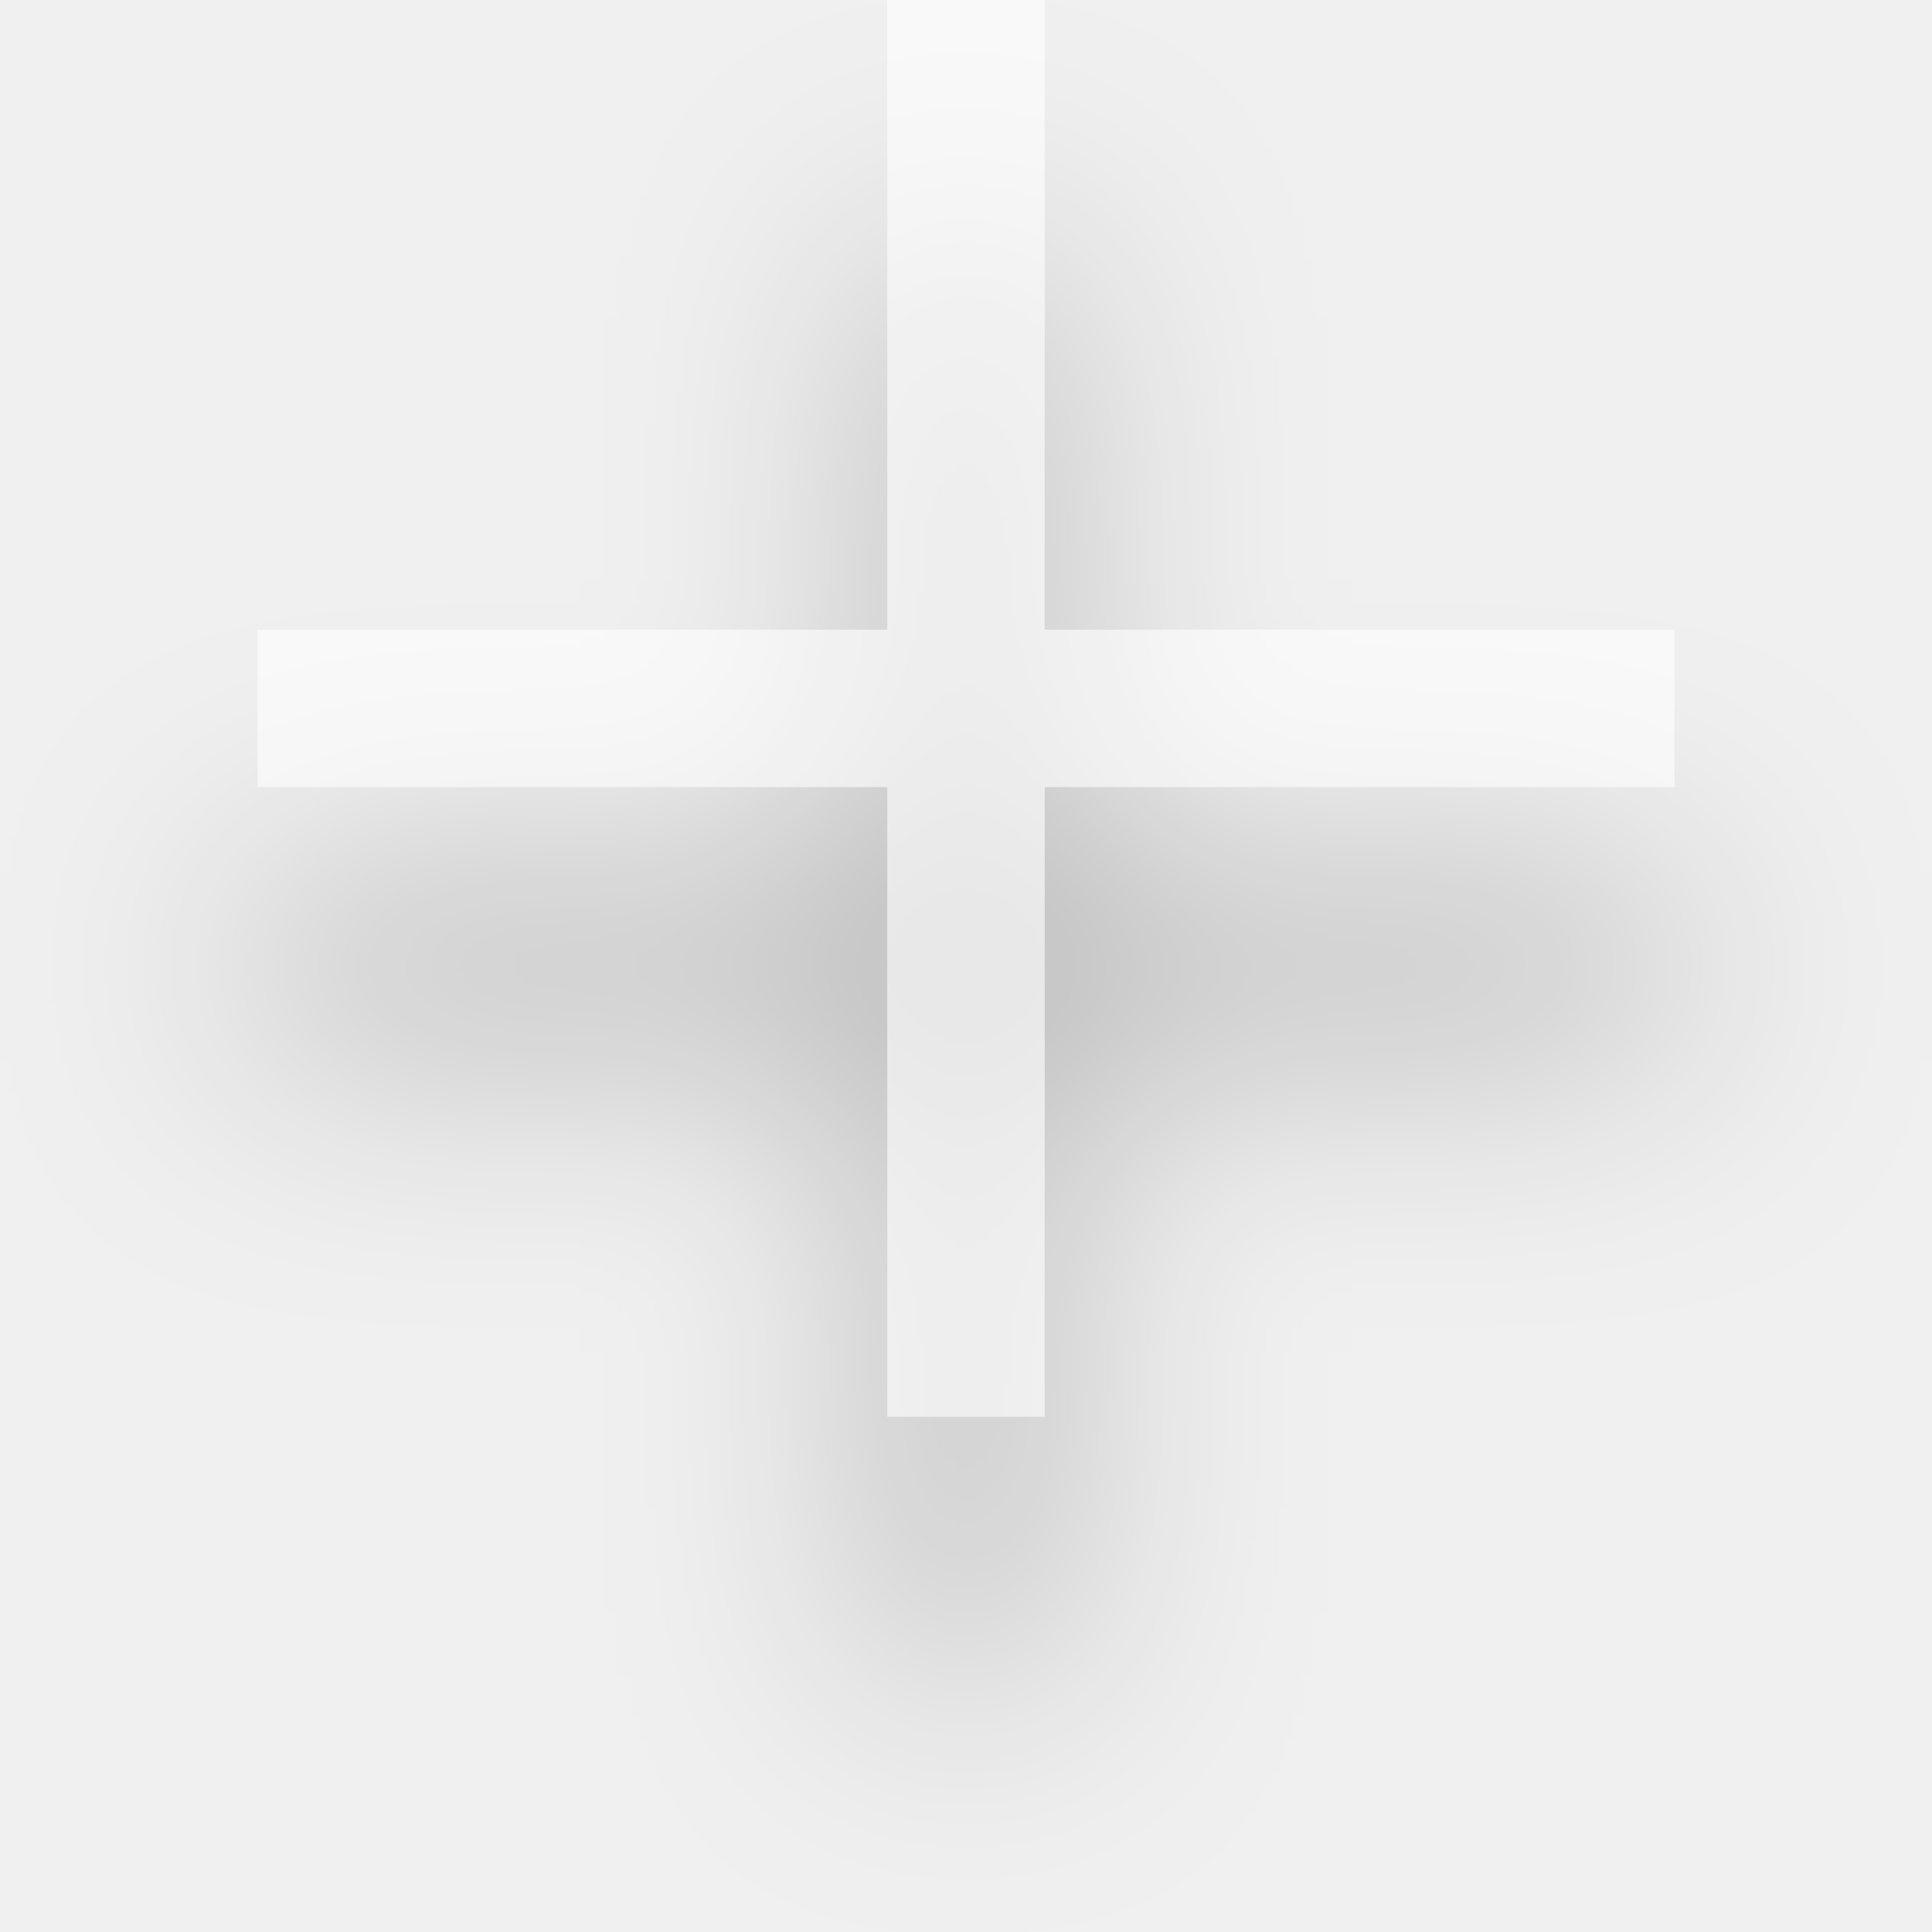
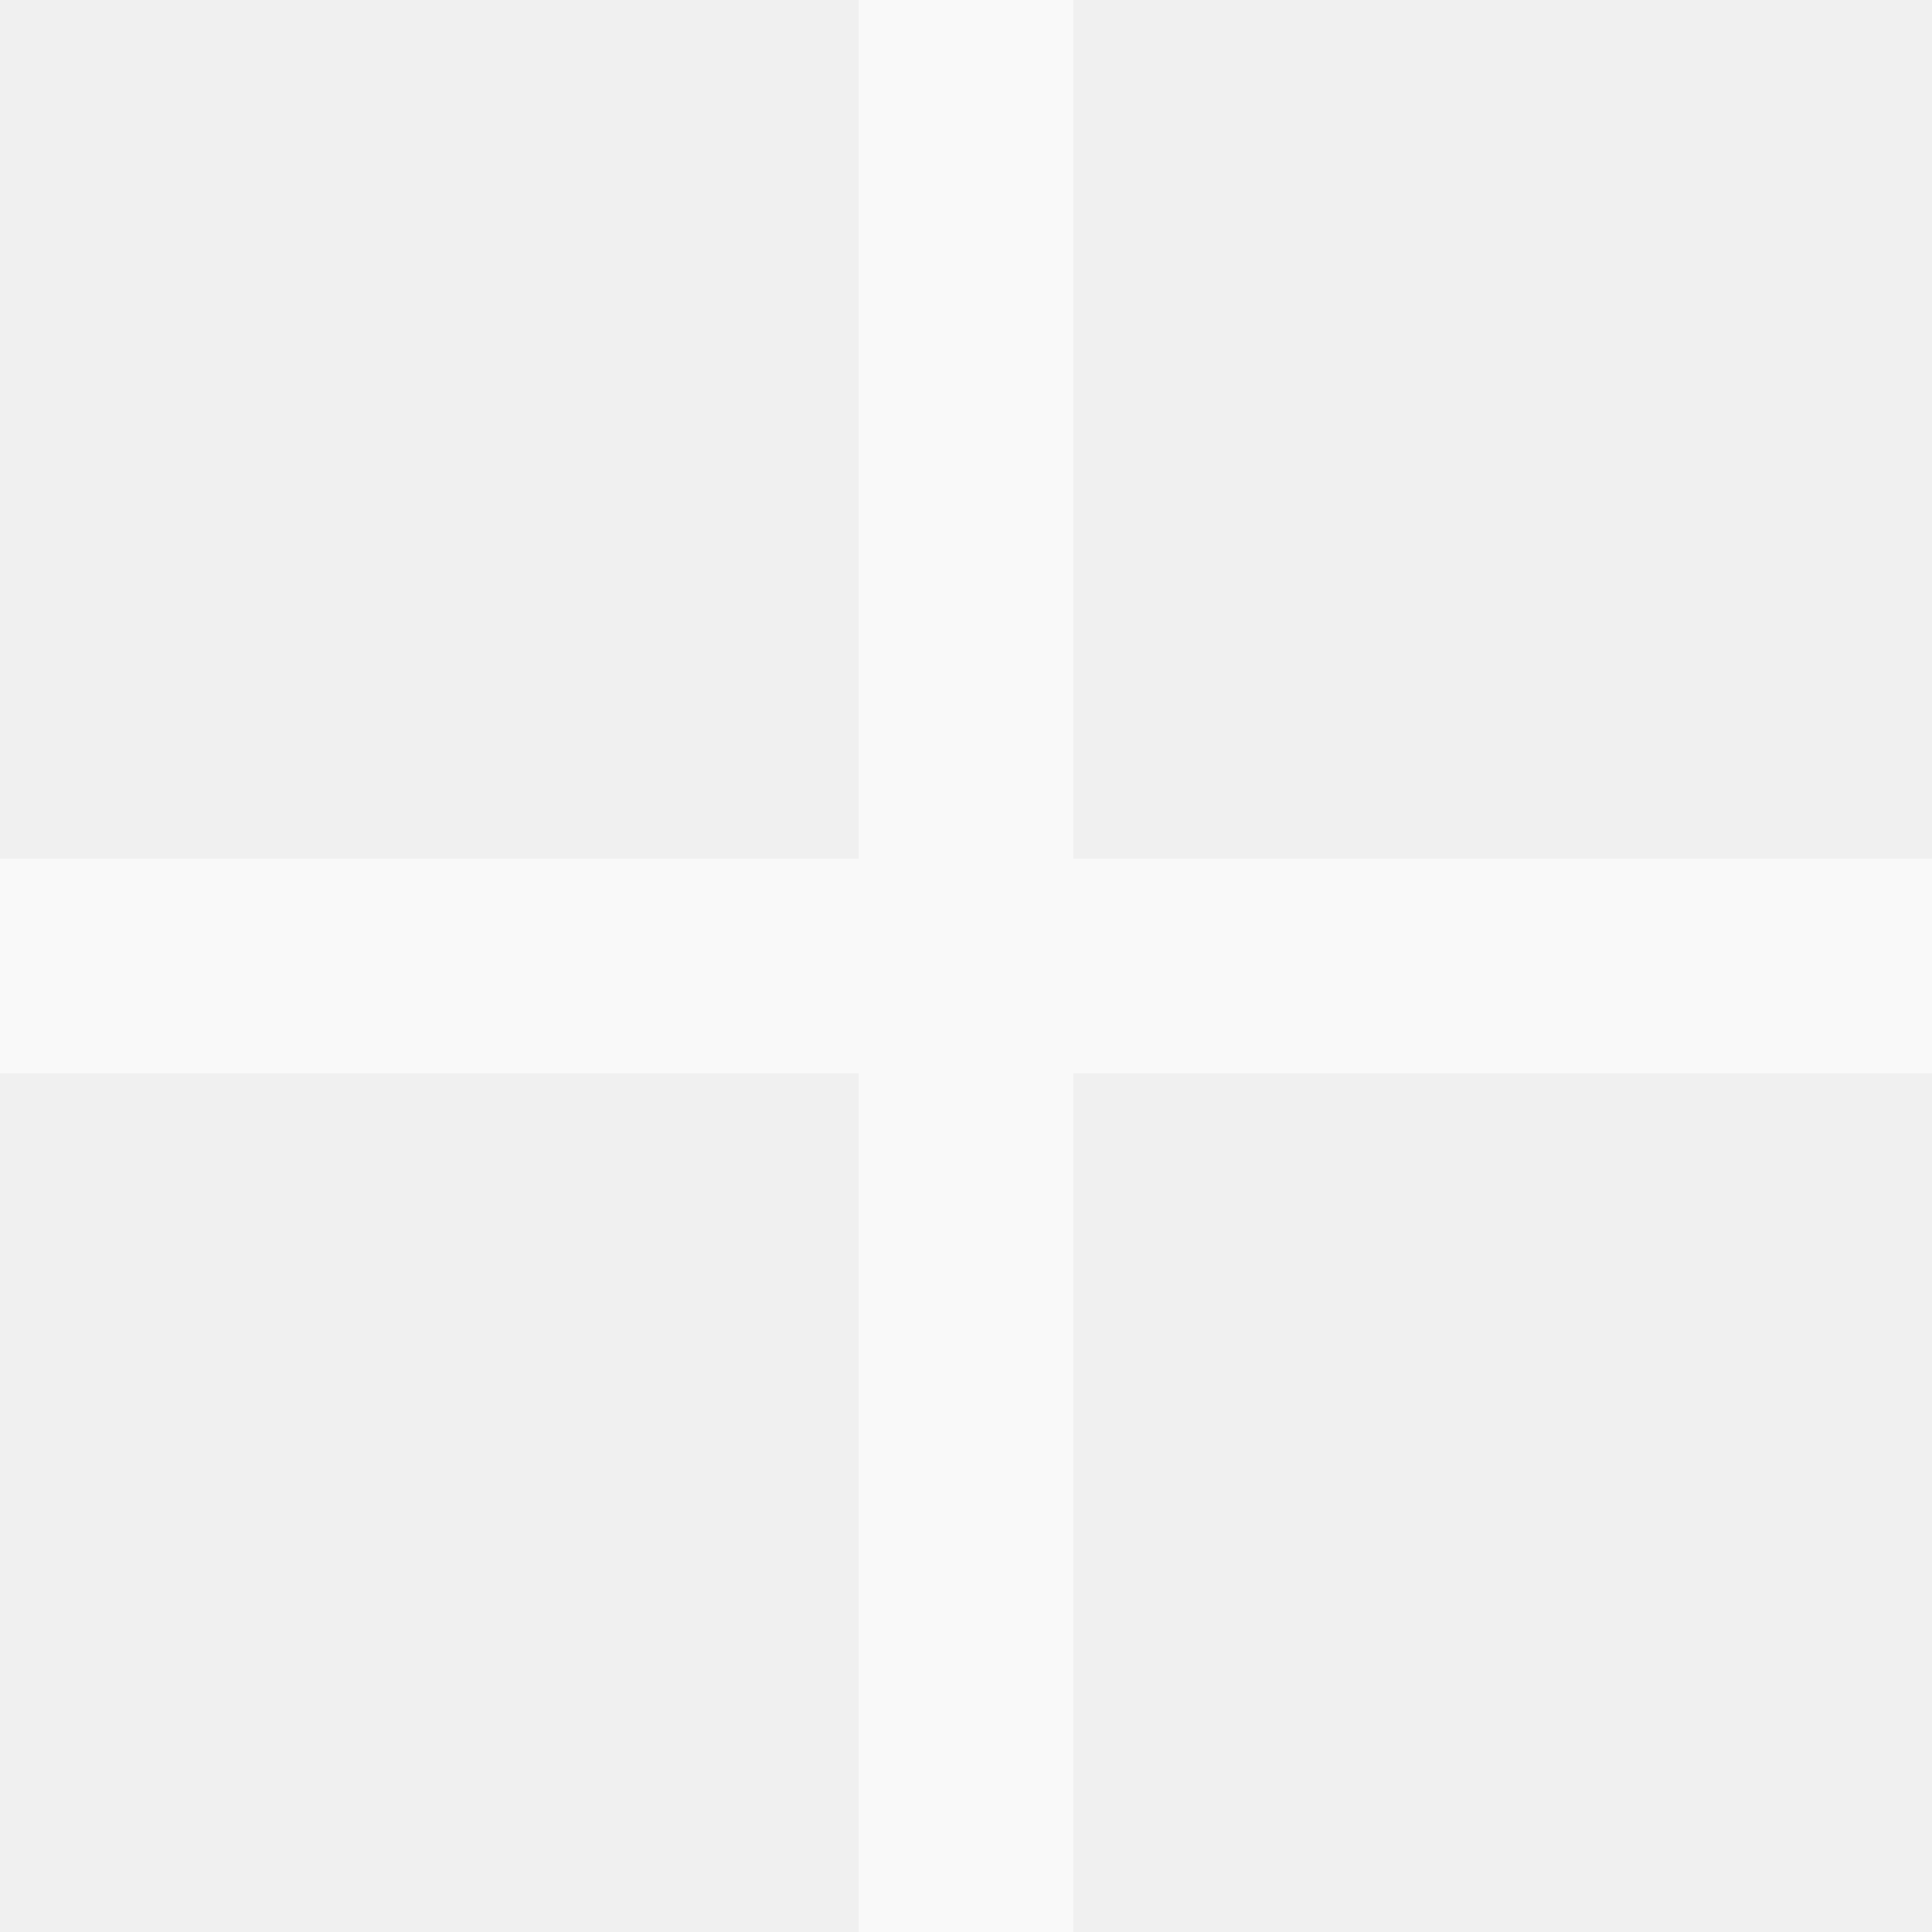
- <svg xmlns="http://www.w3.org/2000/svg" width="30" height="30" viewBox="0 0 30 30" fill="none">
-   <g filter="url(#filter0_d)">
-     <path d="M26 9.778H16.222V0H13.778V9.778H4V12.222H13.778V22H16.222V12.222H26V9.778Z" fill="white" fill-opacity="0.6" />
-   </g>
-   <defs>
-     <filter id="filter0_d" x="0" y="0" width="30" height="30" filterUnits="userSpaceOnUse" color-interpolation-filters="sRGB">
-       <feFlood flood-opacity="0" result="BackgroundImageFix" />
-       <feColorMatrix in="SourceAlpha" type="matrix" values="0 0 0 0 0 0 0 0 0 0 0 0 0 0 0 0 0 0 127 0" />
-       <feOffset dy="4" />
-       <feGaussianBlur stdDeviation="2" />
-       <feColorMatrix type="matrix" values="0 0 0 0 0 0 0 0 0 0 0 0 0 0 0 0 0 0 0.25 0" />
-       <feBlend mode="normal" in2="BackgroundImageFix" result="effect1_dropShadow" />
-       <feBlend mode="normal" in="SourceGraphic" in2="effect1_dropShadow" result="shape" />
-     </filter>
-   </defs>
+ <svg xmlns="http://www.w3.org/2000/svg" width="22" height="22" viewBox="0 0 22 22" fill="none">
+   <path d="M22 9.778H12.222V0H9.778V9.778H0V12.222H9.778V22H12.222V12.222H22V9.778Z" fill="white" fill-opacity="0.6" />
</svg>
